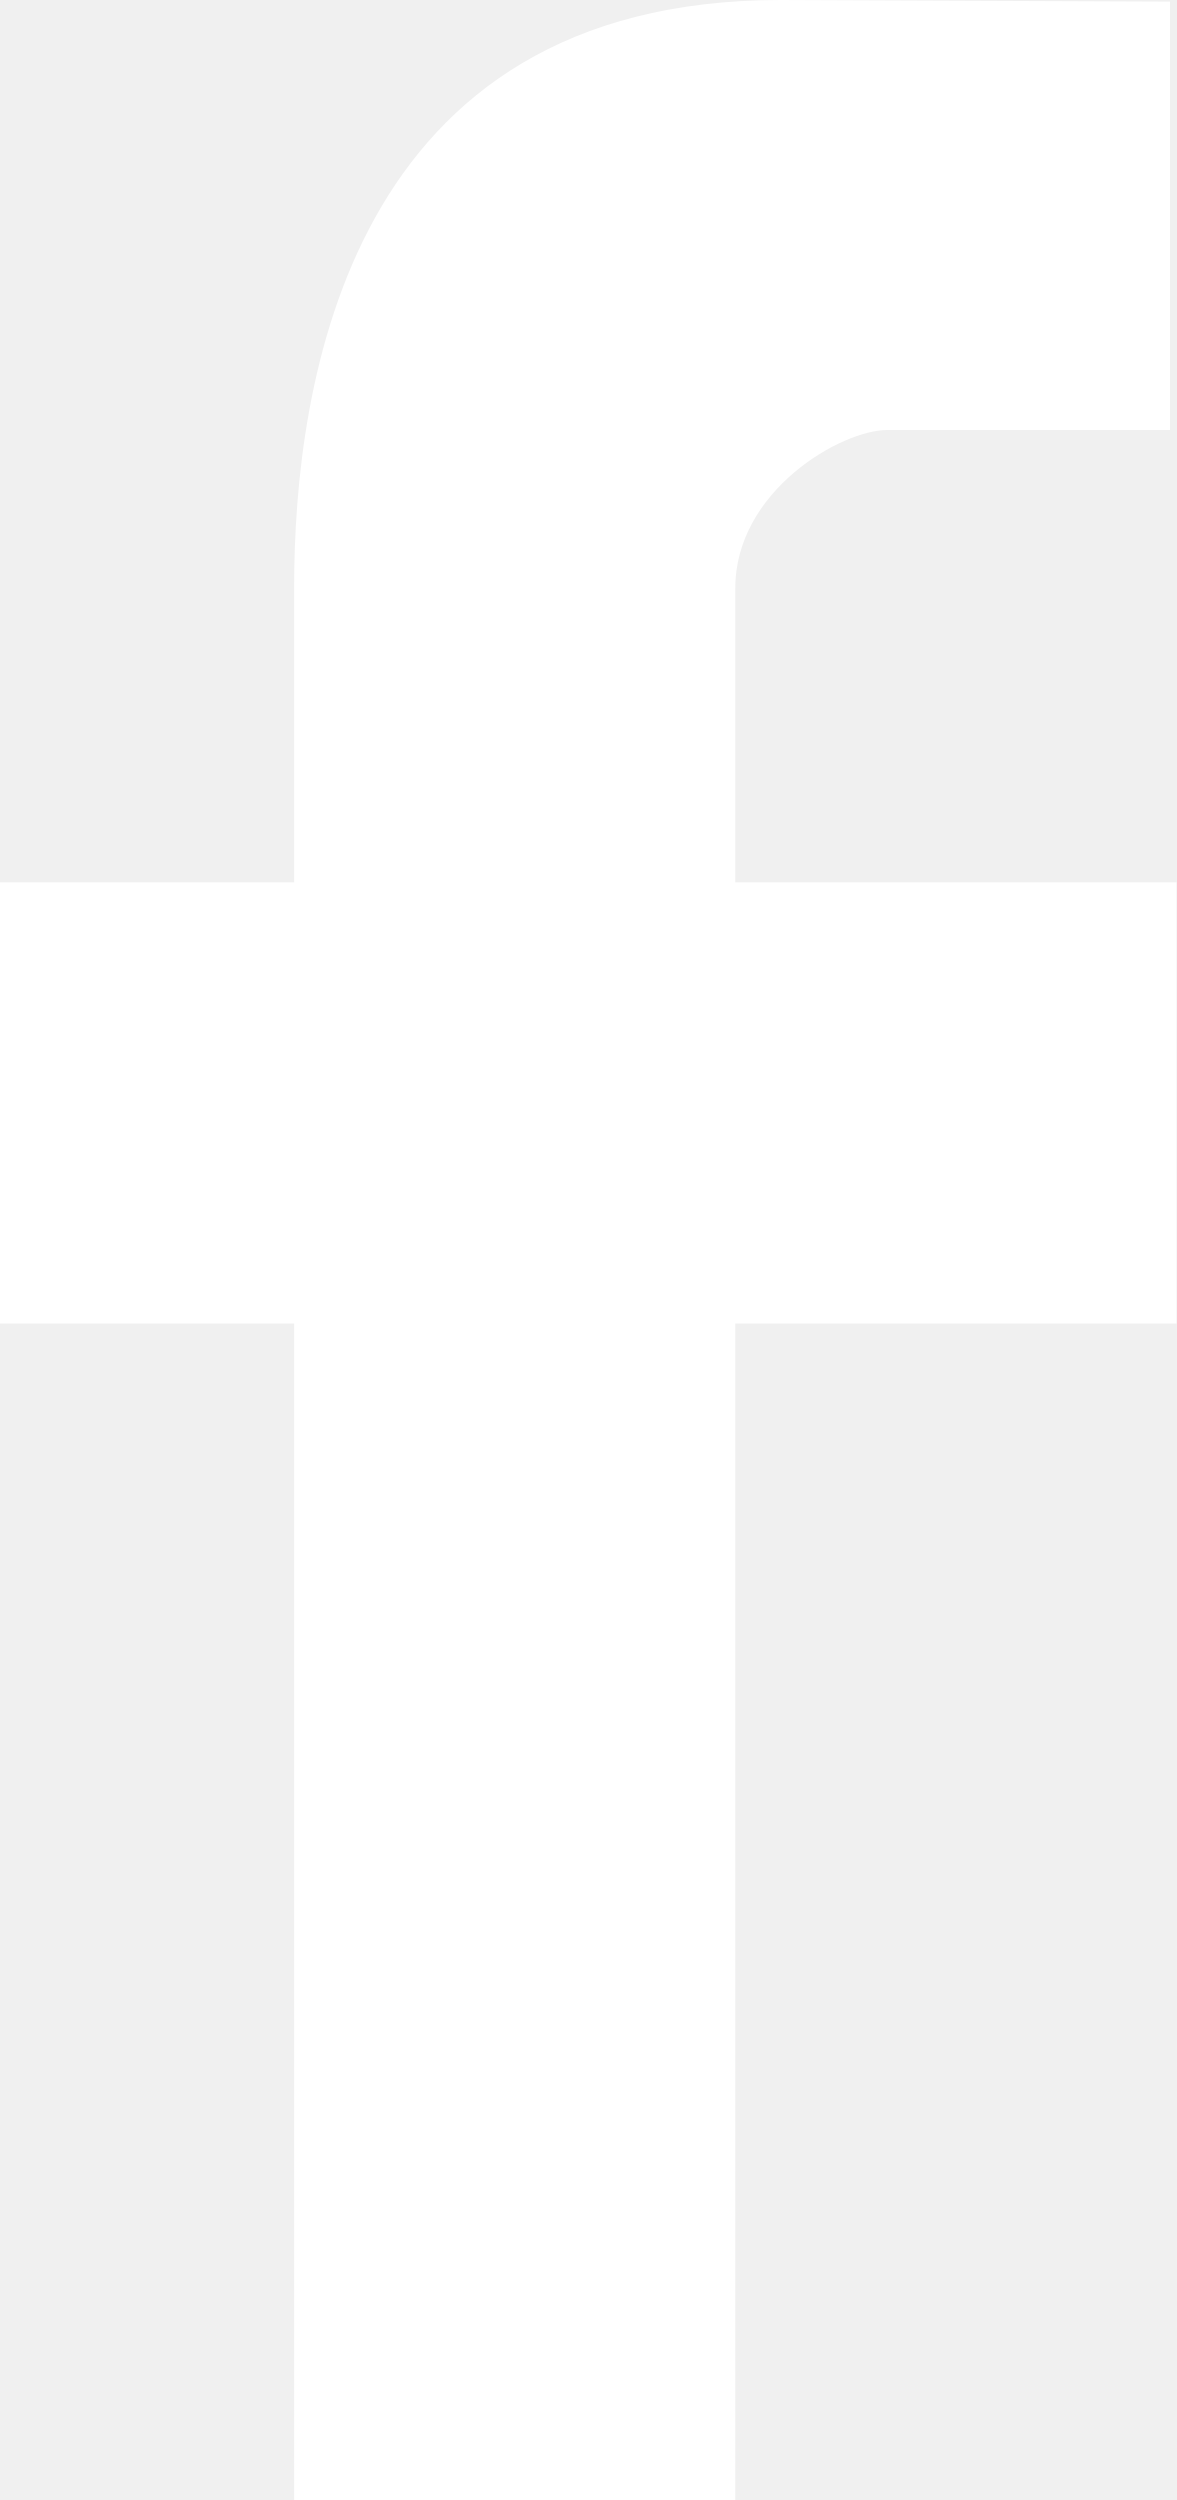
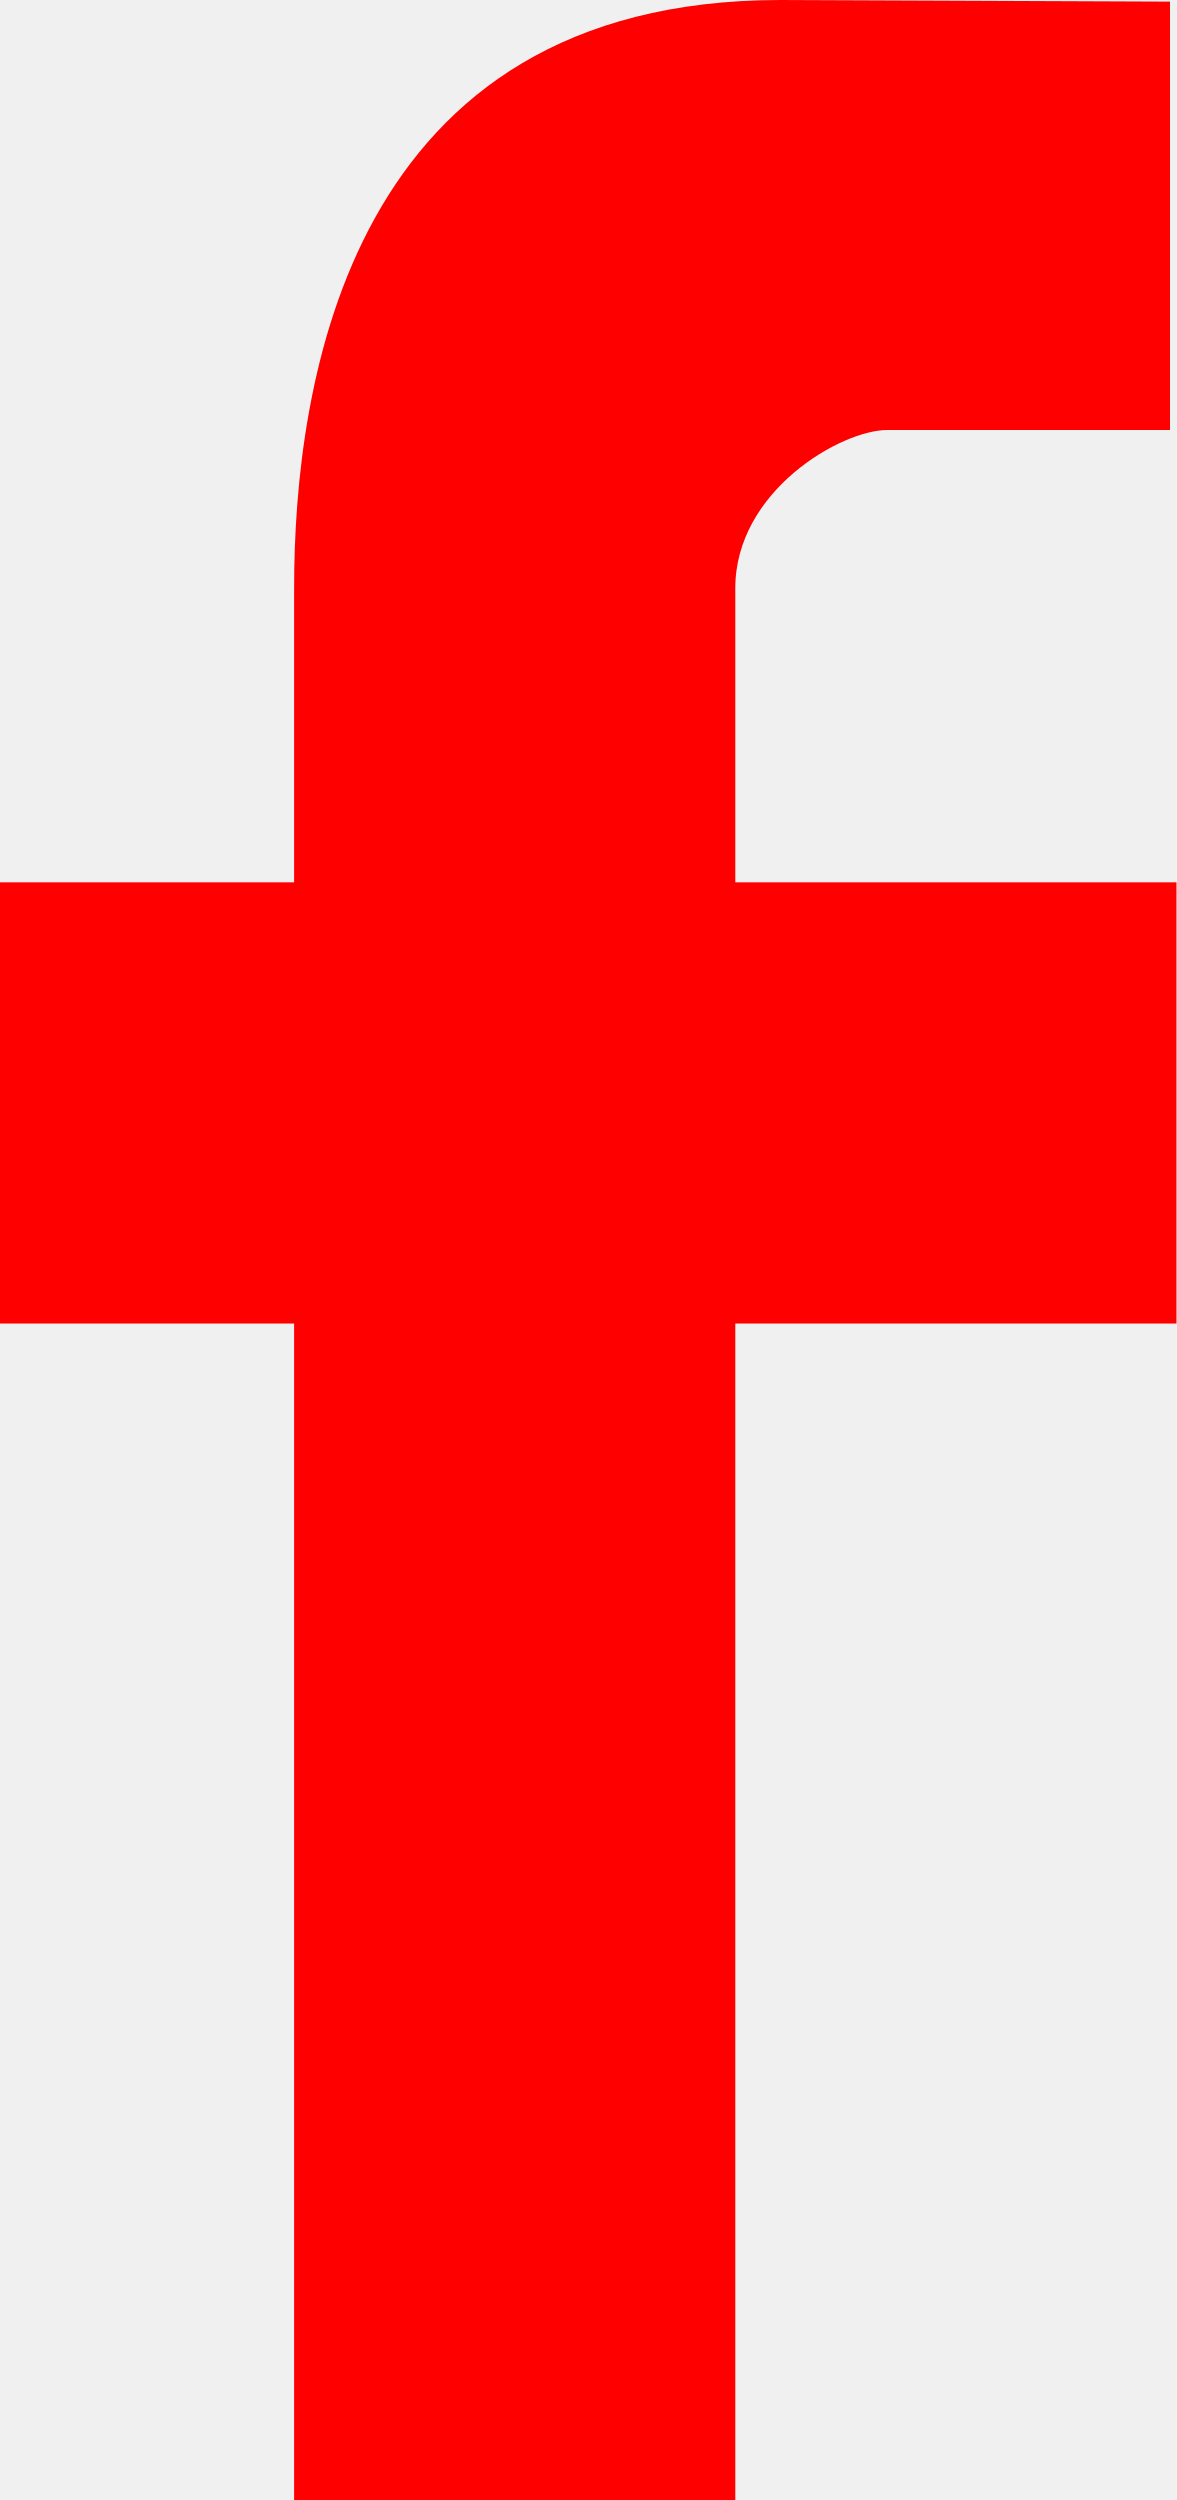
<svg xmlns="http://www.w3.org/2000/svg" width="8" height="17" viewBox="0 0 8 17">
  <g>
    <g>
-       <path fill="#fff" d="M8 6H5V4c0-.662.72-1.076 1.034-1.076h1.922V.011L5.308 0C2.368 0 2 2.61 2 4V6H0v3h2v8h3V9h3z" />
+       <path fill="red" d="M8 6H5V4c0-.662.72-1.076 1.034-1.076h1.922V.011L5.308 0C2.368 0 2 2.61 2 4V6H0v3h2v8h3V9h3z" />
    </g>
  </g>
</svg>
